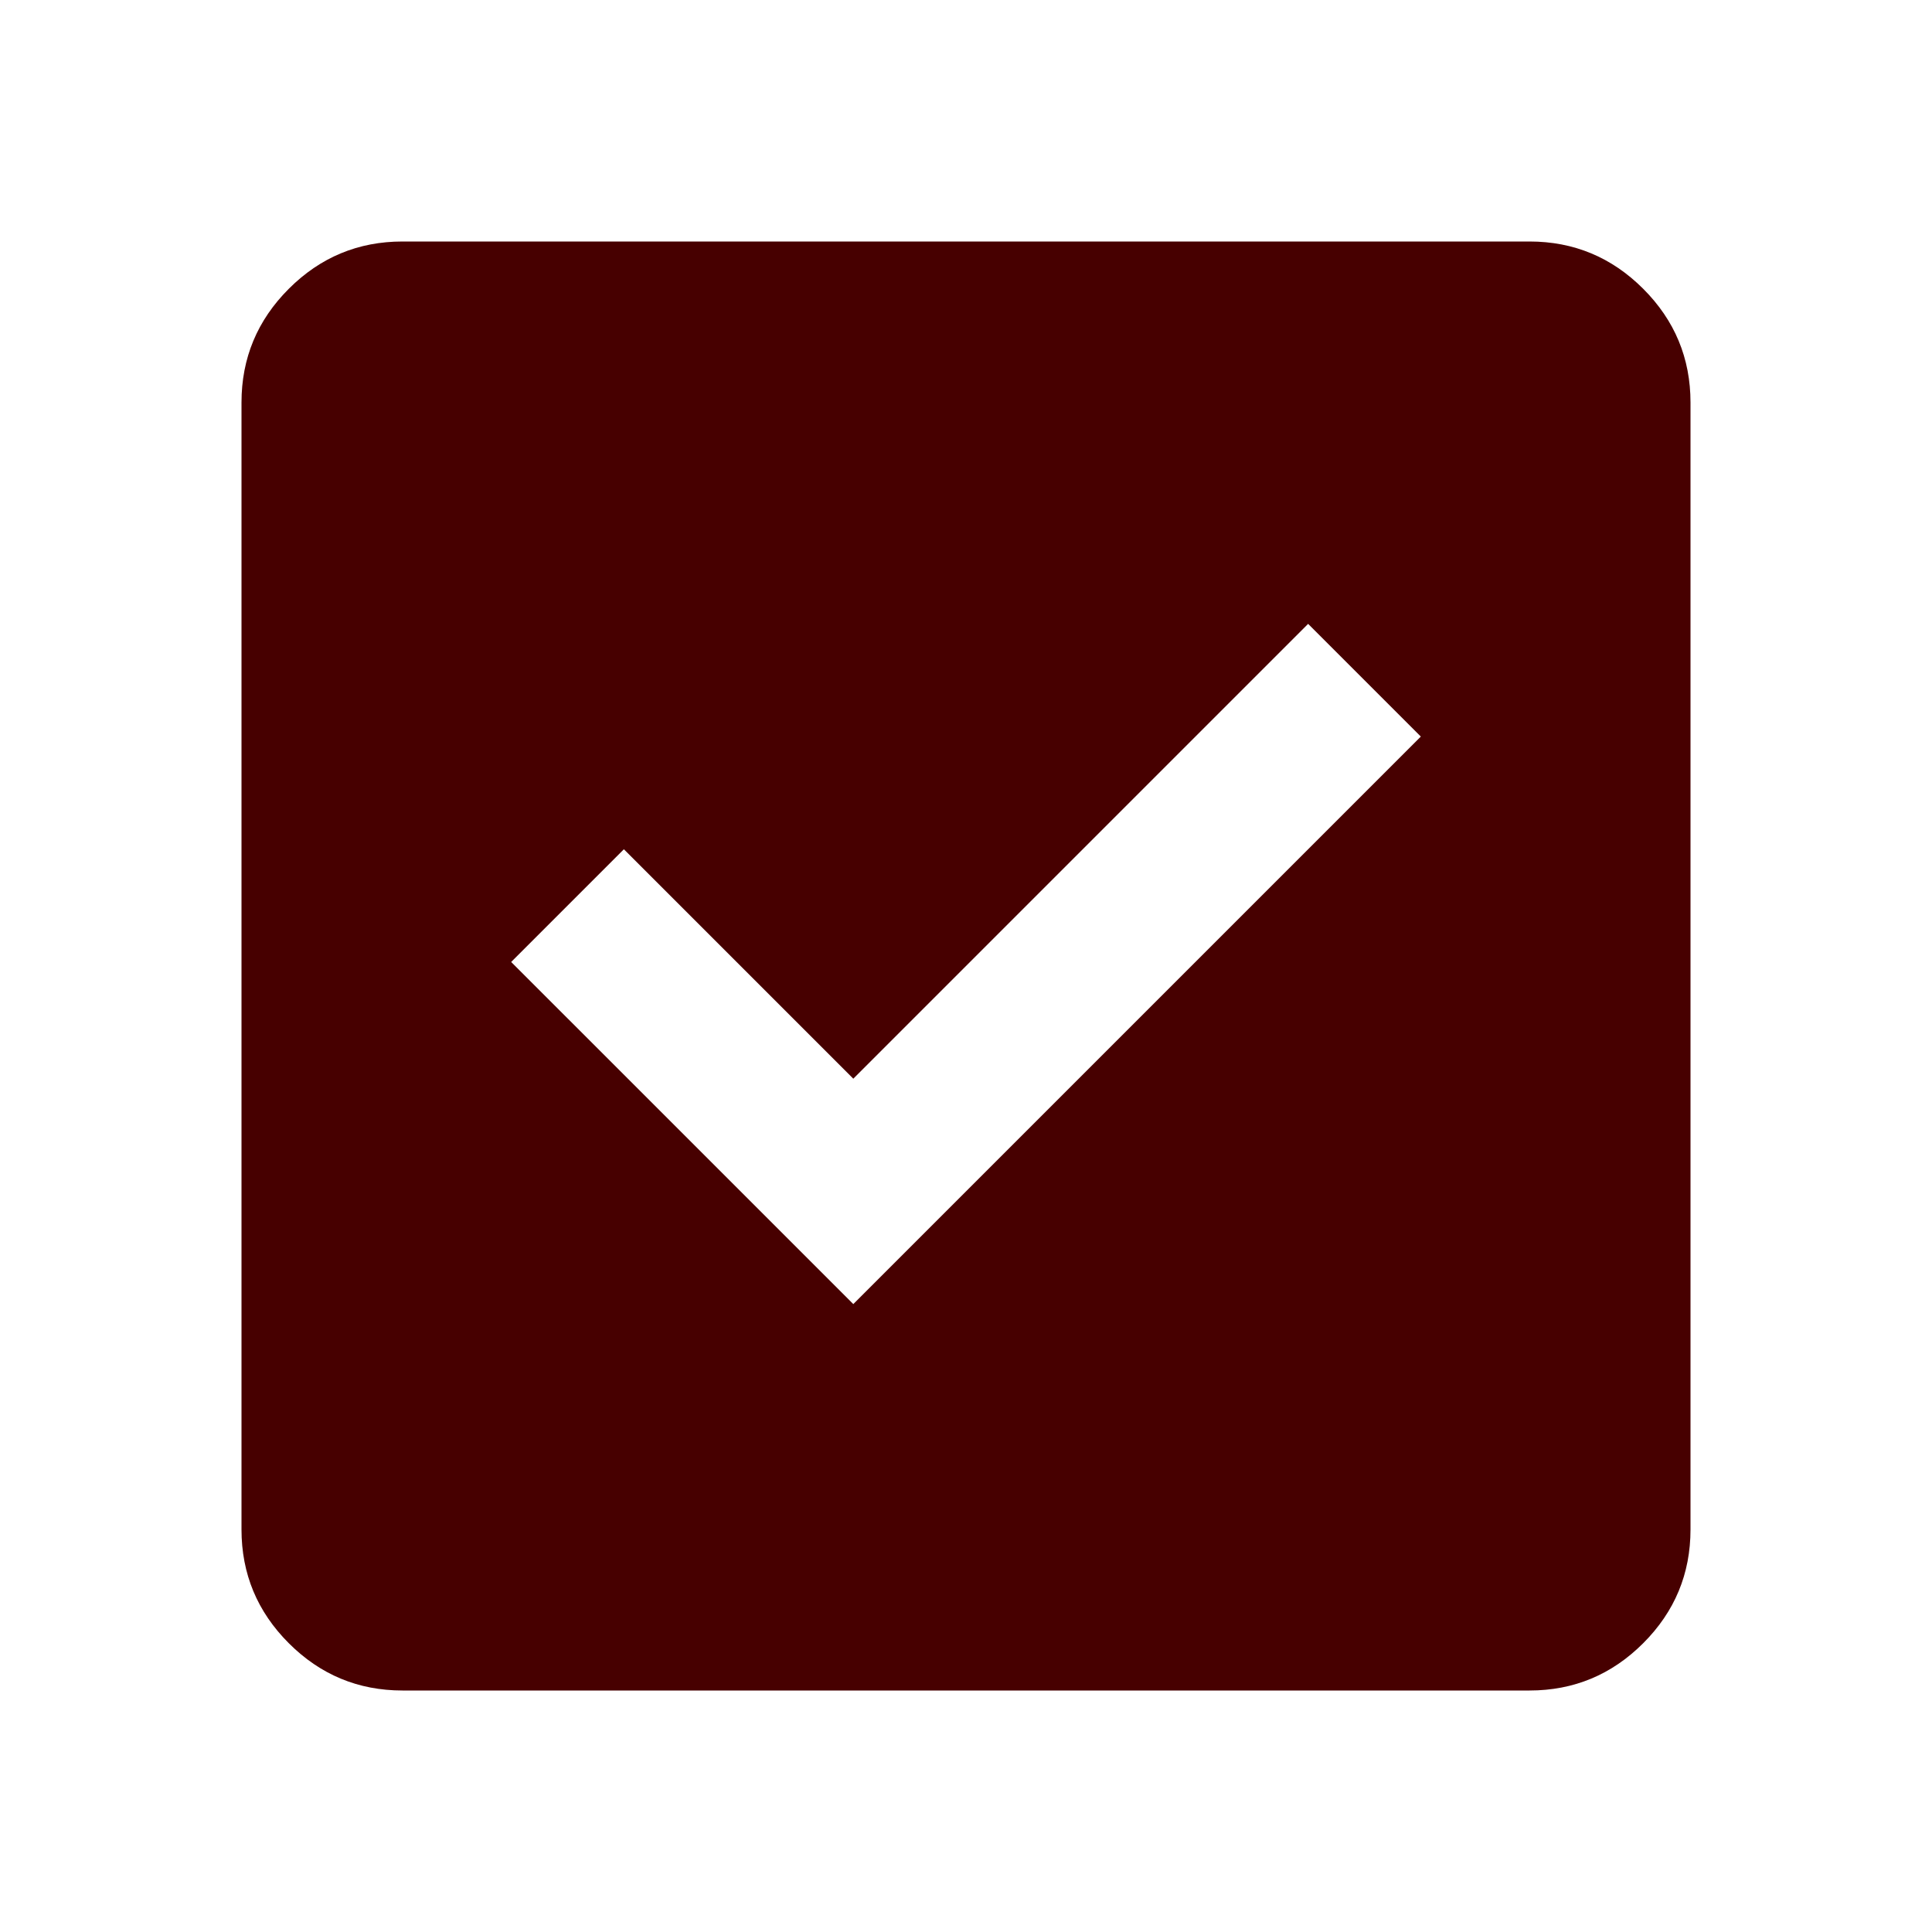
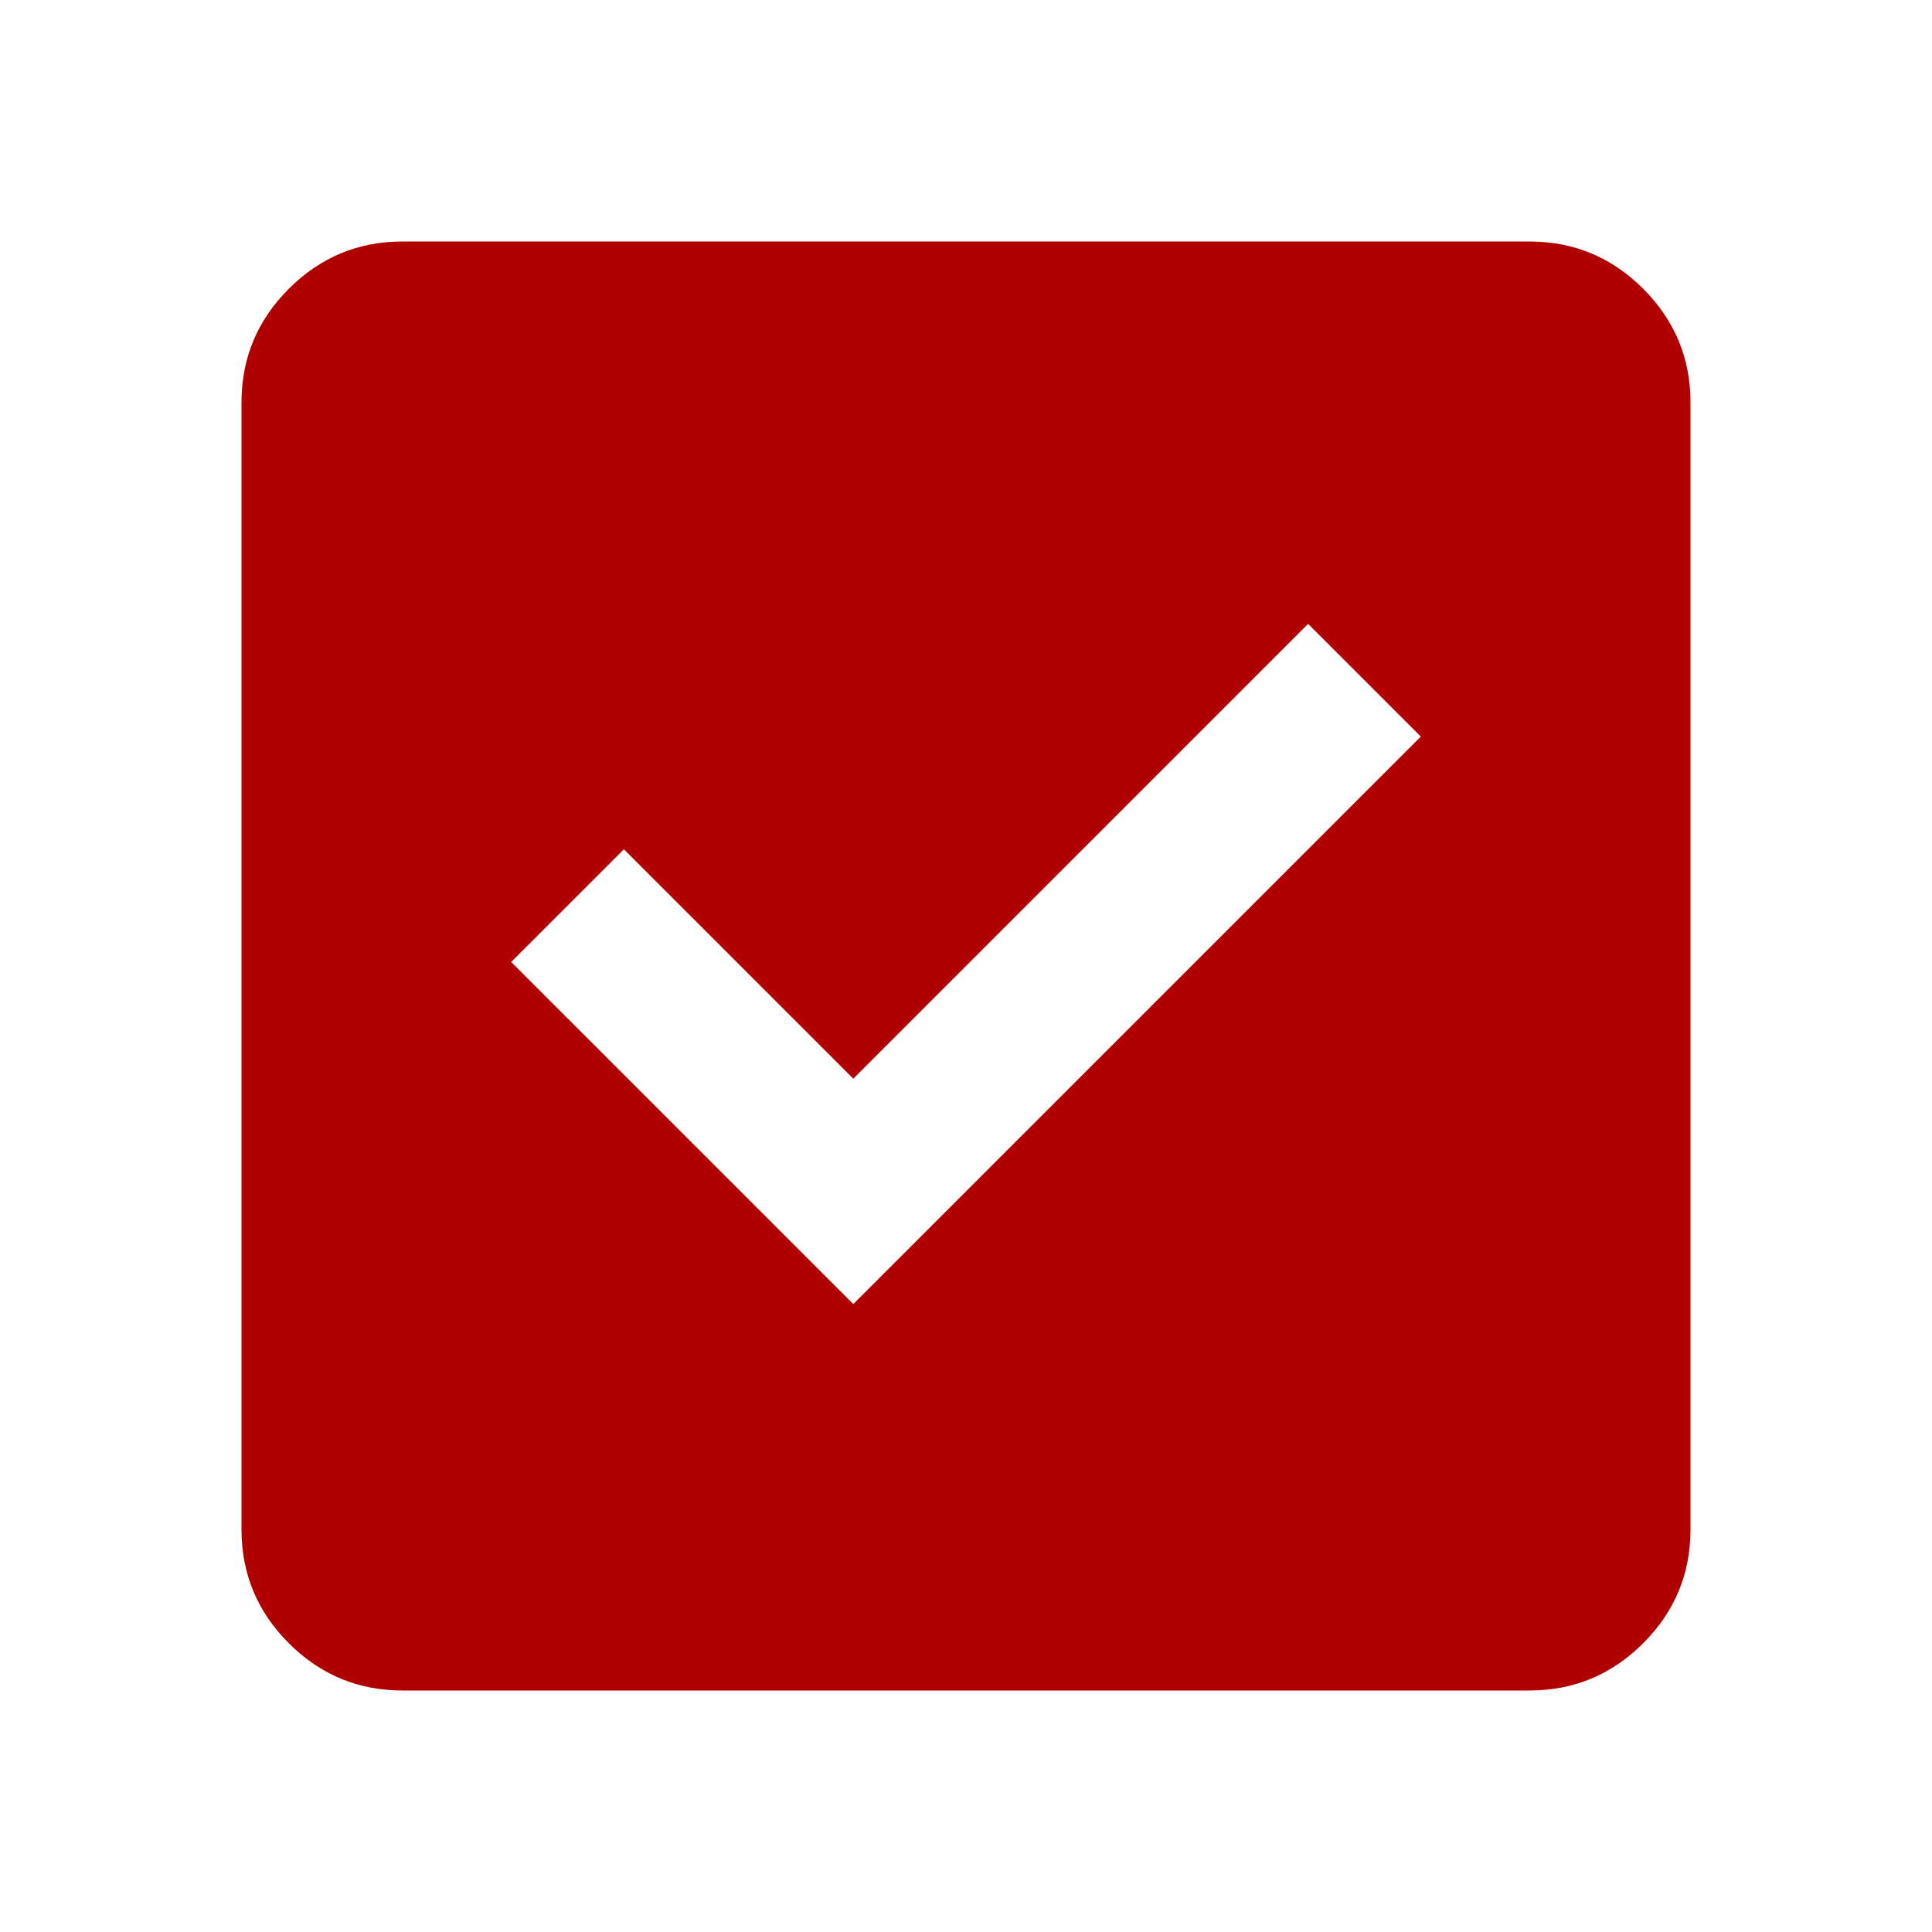
- <svg xmlns="http://www.w3.org/2000/svg" height="24px" viewBox="0 -960 960 960" width="24px" fill="#470000">
-   <path d="m424-312 282-282-56-56-226 226-114-114-56 56 170 170ZM200-120q-33 0-56.5-23.5T120-200v-560q0-33 23.5-56.5T200-840h560q33 0 56.5 23.5T840-760v560q0 33-23.5 56.5T760-120H200Z" />
+ <svg xmlns="http://www.w3.org/2000/svg" height="24px" viewBox="0 -960 960 960" width="24px" fill="#470000" version="1.1" id="svg1">
+   <defs id="defs1" />
+   <path d="m424-312 282-282-56-56-226 226-114-114-56 56 170 170ZM200-120q-33 0-56.5-23.5T120-200v-560q0-33 23.5-56.5T200-840h560q33 0 56.5 23.5T840-760v560q0 33-23.5 56.5T760-120H200Z" id="path1" style="fill:#b00000;fill-opacity:1" />
</svg>
